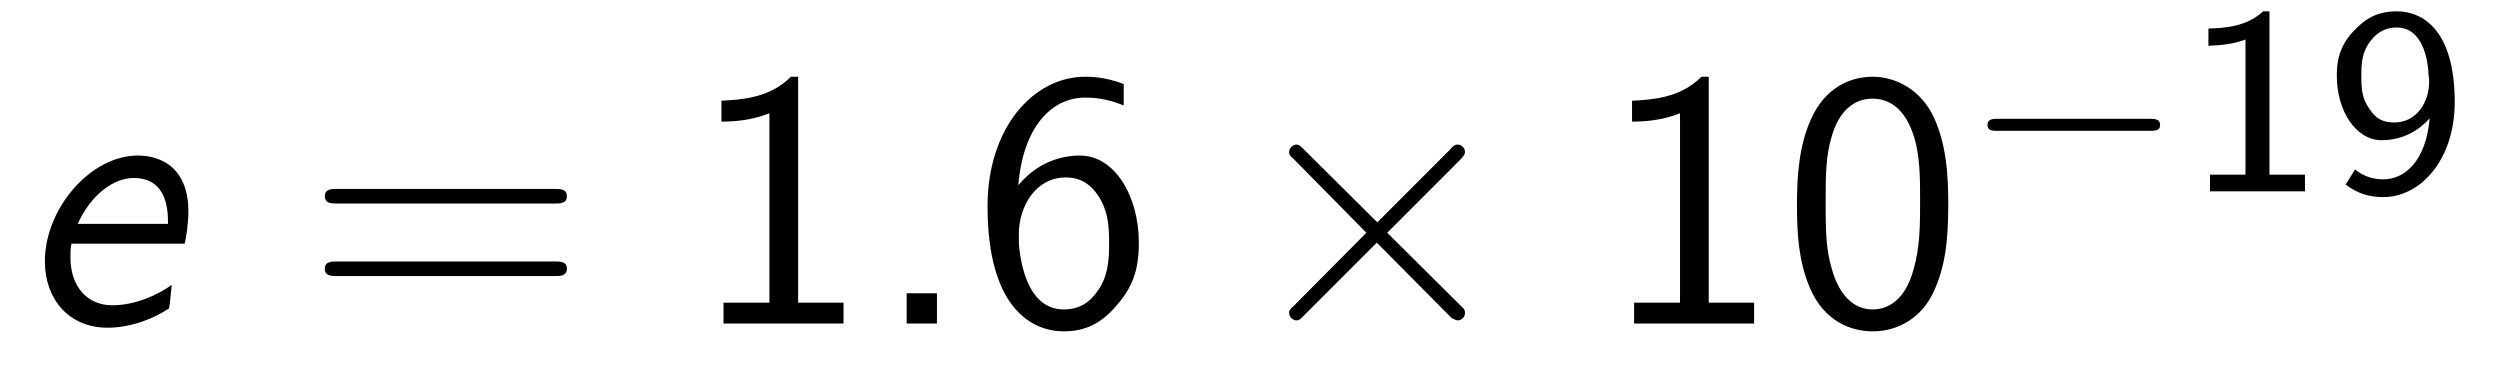
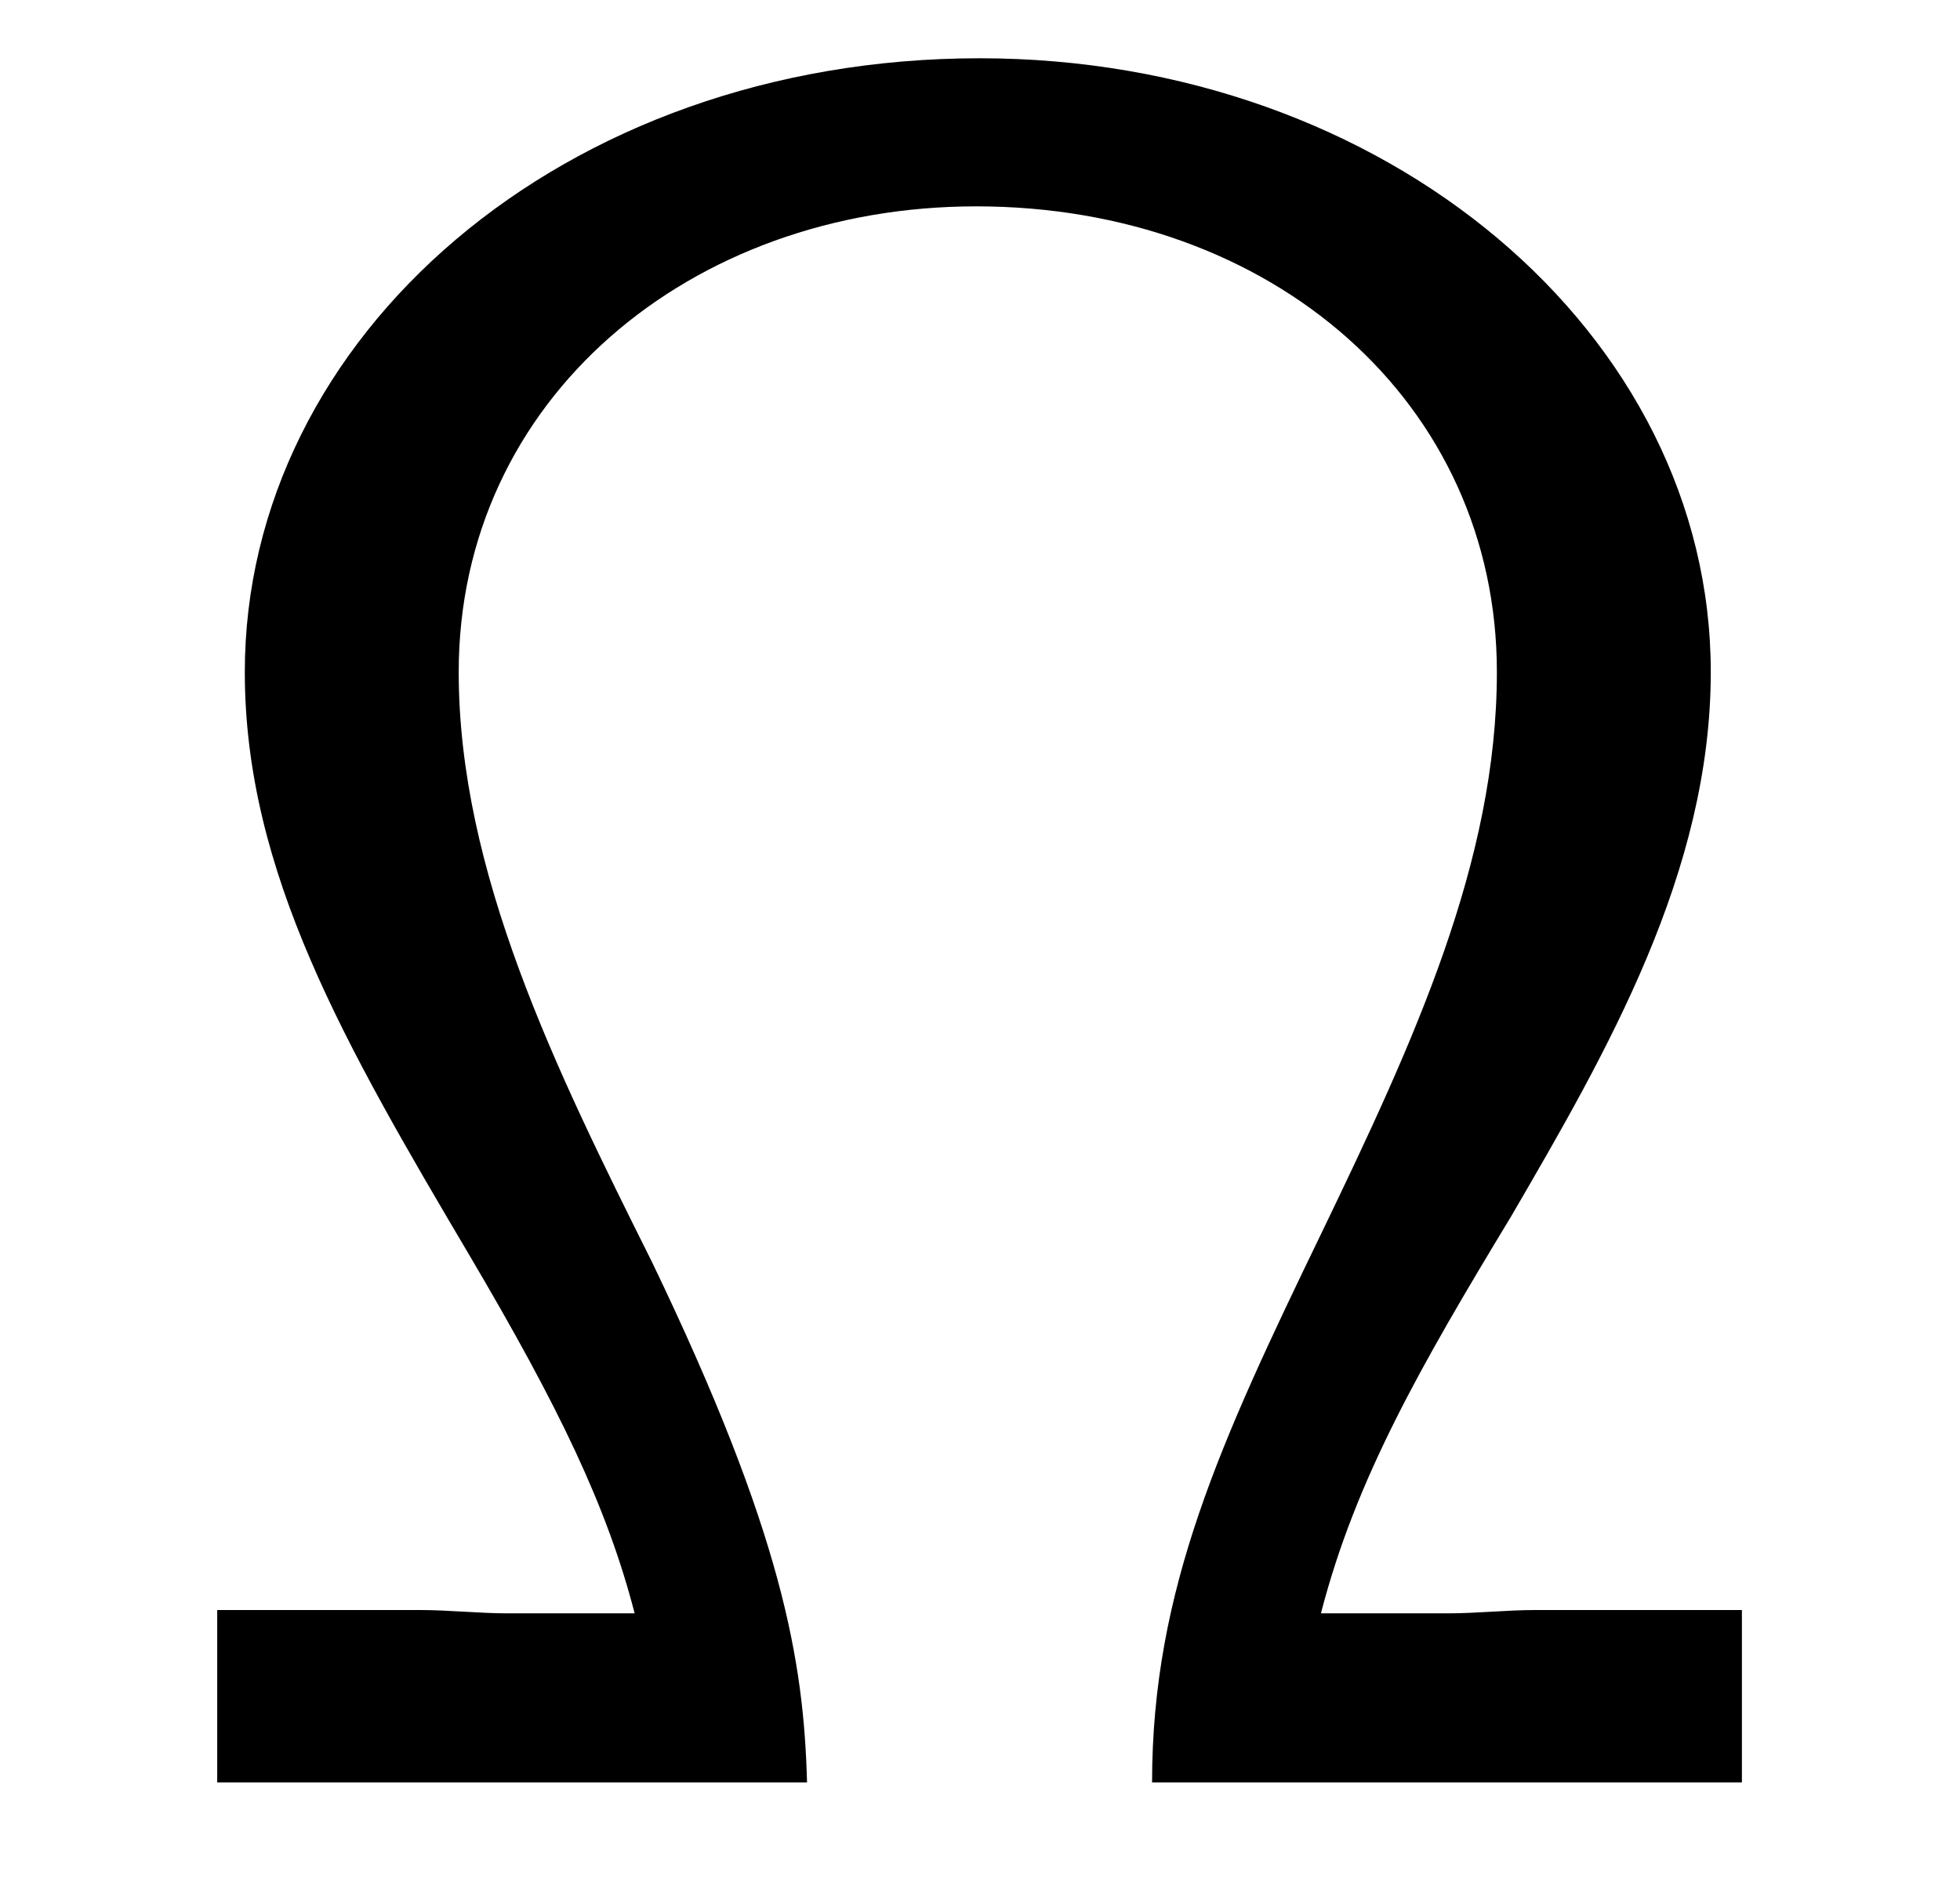
- <svg xmlns="http://www.w3.org/2000/svg" xmlns:xlink="http://www.w3.org/1999/xlink" viewBox="0 0 74.868 11.098">
+ <svg xmlns="http://www.w3.org/2000/svg" xmlns:xlink="http://www.w3.org/1999/xlink" viewBox="0 0 8.879 8.576">
  <defs>
    <g>
      <g id="glyph-0-0">
-         <path d="M 5.031 -2.391 C 5.078 -2.578 5.141 -3 5.141 -3.344 C 5.141 -3.547 5.141 -4.109 4.781 -4.547 C 4.578 -4.797 4.188 -5.031 3.625 -5.031 C 2.219 -5.031 0.844 -3.453 0.844 -1.859 C 0.844 -0.734 1.562 0.125 2.719 0.125 C 3.453 0.125 4.141 -0.172 4.562 -0.453 C 4.594 -0.594 4.625 -1 4.641 -1.156 C 4.25 -0.875 3.578 -0.547 2.859 -0.547 C 2.125 -0.547 1.609 -1.094 1.609 -1.984 C 1.609 -2.125 1.609 -2.25 1.641 -2.391 Z M 1.828 -2.984 C 2.219 -3.859 2.906 -4.359 3.5 -4.359 C 4.531 -4.359 4.531 -3.344 4.531 -2.984 Z M 1.828 -2.984 " />
-       </g>
-       <g id="glyph-1-0">
-         <path d="M 7.5 -3.594 C 7.656 -3.594 7.859 -3.594 7.859 -3.812 C 7.859 -4.031 7.656 -4.031 7.5 -4.031 L 0.969 -4.031 C 0.812 -4.031 0.609 -4.031 0.609 -3.812 C 0.609 -3.594 0.812 -3.594 0.984 -3.594 Z M 7.5 -1.422 C 7.656 -1.422 7.859 -1.422 7.859 -1.641 C 7.859 -1.859 7.656 -1.859 7.5 -1.859 L 0.984 -1.859 C 0.812 -1.859 0.609 -1.859 0.609 -1.641 C 0.609 -1.422 0.812 -1.422 0.969 -1.422 Z M 7.5 -1.422 " />
-       </g>
-       <g id="glyph-1-1">
-         <path d="M 3.266 -7.391 L 3.047 -7.391 C 2.406 -6.734 1.5 -6.703 0.969 -6.672 L 0.969 -6.047 C 1.328 -6.047 1.859 -6.078 2.406 -6.297 L 2.406 -0.625 L 1.031 -0.625 L 1.031 0 L 4.625 0 L 4.625 -0.625 L 3.266 -0.625 Z M 3.266 -7.391 " />
-       </g>
-       <g id="glyph-1-2">
-         <path d="M 1.969 -0.906 L 1.062 -0.906 L 1.062 0 L 1.969 0 Z M 1.969 -0.906 " />
-       </g>
-       <g id="glyph-1-3">
-         <path d="M 4.531 -7.172 C 3.969 -7.391 3.516 -7.391 3.375 -7.391 C 1.828 -7.391 0.453 -5.859 0.453 -3.516 C 0.453 -0.422 1.812 0.234 2.734 0.234 C 3.391 0.234 3.859 -0.016 4.281 -0.5 C 4.781 -1.062 4.984 -1.562 4.984 -2.422 C 4.984 -3.812 4.266 -5.031 3.219 -5.031 C 2.875 -5.031 2.047 -4.953 1.375 -4.141 C 1.516 -5.891 2.375 -6.766 3.375 -6.766 C 3.797 -6.766 4.141 -6.688 4.531 -6.531 Z M 1.391 -2.391 C 1.391 -2.547 1.391 -2.562 1.391 -2.688 C 1.391 -3.5 1.891 -4.375 2.797 -4.375 C 3.312 -4.375 3.625 -4.094 3.844 -3.703 C 4.062 -3.297 4.094 -2.906 4.094 -2.422 C 4.094 -2.047 4.094 -1.547 3.828 -1.094 C 3.641 -0.797 3.359 -0.422 2.734 -0.422 C 1.578 -0.422 1.422 -2.031 1.391 -2.391 Z M 1.391 -2.391 " />
-       </g>
-       <g id="glyph-1-4">
-         <path d="M 4.984 -3.562 C 4.984 -4.422 4.938 -5.438 4.484 -6.312 C 4.031 -7.125 3.281 -7.391 2.719 -7.391 C 2.078 -7.391 1.312 -7.094 0.875 -6.125 C 0.516 -5.328 0.453 -4.422 0.453 -3.562 C 0.453 -2.688 0.5 -1.891 0.828 -1.094 C 1.266 -0.047 2.094 0.234 2.719 0.234 C 3.516 0.234 4.203 -0.203 4.547 -0.953 C 4.875 -1.672 4.984 -2.391 4.984 -3.562 Z M 2.719 -0.422 C 2.156 -0.422 1.719 -0.844 1.5 -1.625 C 1.312 -2.25 1.312 -2.828 1.312 -3.688 C 1.312 -4.375 1.312 -5.031 1.5 -5.625 C 1.562 -5.828 1.828 -6.734 2.719 -6.734 C 3.562 -6.734 3.844 -5.906 3.922 -5.703 C 4.141 -5.094 4.141 -4.359 4.141 -3.688 C 4.141 -2.969 4.141 -2.281 3.938 -1.594 C 3.656 -0.594 3.078 -0.422 2.719 -0.422 Z M 2.719 -0.422 " />
-       </g>
-       <g id="glyph-2-0">
-         <path d="M 4.25 -3.031 L 2.062 -5.203 C 1.938 -5.328 1.906 -5.359 1.828 -5.359 C 1.719 -5.359 1.609 -5.25 1.609 -5.141 C 1.609 -5.062 1.625 -5.031 1.75 -4.922 L 3.922 -2.719 L 1.75 -0.531 C 1.625 -0.422 1.609 -0.391 1.609 -0.312 C 1.609 -0.203 1.719 -0.094 1.828 -0.094 C 1.906 -0.094 1.938 -0.125 2.062 -0.25 L 4.234 -2.422 L 6.484 -0.156 C 6.516 -0.156 6.594 -0.094 6.656 -0.094 C 6.781 -0.094 6.875 -0.203 6.875 -0.312 C 6.875 -0.344 6.875 -0.375 6.844 -0.438 C 6.828 -0.453 5.094 -2.172 4.547 -2.719 L 6.547 -4.719 C 6.594 -4.781 6.766 -4.922 6.812 -5 C 6.828 -5.016 6.875 -5.062 6.875 -5.141 C 6.875 -5.25 6.781 -5.359 6.656 -5.359 C 6.562 -5.359 6.516 -5.312 6.406 -5.188 Z M 4.25 -3.031 " />
-       </g>
-       <g id="glyph-3-0">
-         <path d="M 5.562 -1.812 C 5.703 -1.812 5.875 -1.812 5.875 -1.984 C 5.875 -2.172 5.703 -2.172 5.562 -2.172 L 1 -2.172 C 0.875 -2.172 0.703 -2.172 0.703 -1.984 C 0.703 -1.812 0.875 -1.812 1 -1.812 Z M 5.562 -1.812 " />
-       </g>
-       <g id="glyph-4-0">
-         <path d="M 2.562 -5.391 L 2.375 -5.391 C 1.859 -4.922 1.219 -4.891 0.734 -4.875 L 0.734 -4.359 C 1.047 -4.375 1.438 -4.391 1.844 -4.547 L 1.844 -0.5 L 0.781 -0.5 L 0.781 0 L 3.625 0 L 3.625 -0.5 L 2.562 -0.5 Z M 2.562 -5.391 " />
-       </g>
-       <g id="glyph-4-1">
-         <path d="M 0.609 -0.203 C 1 0.094 1.359 0.172 1.734 0.172 C 2.859 0.172 3.875 -0.953 3.875 -2.672 C 3.875 -4.844 2.906 -5.391 2.141 -5.391 C 1.438 -5.391 1.109 -5.062 0.875 -4.828 C 0.359 -4.312 0.344 -3.766 0.344 -3.453 C 0.344 -2.422 0.906 -1.531 1.688 -1.531 C 2.594 -1.531 3.078 -2.141 3.125 -2.188 C 3.016 -0.922 2.391 -0.359 1.734 -0.359 C 1.328 -0.359 1.062 -0.516 0.891 -0.656 Z M 3.094 -3.453 C 3.109 -3.406 3.109 -3.328 3.109 -3.281 C 3.109 -2.688 2.75 -2.062 2.062 -2.062 C 1.75 -2.062 1.516 -2.156 1.312 -2.484 C 1.094 -2.781 1.078 -3.094 1.078 -3.453 C 1.078 -3.766 1.078 -4.125 1.328 -4.469 C 1.5 -4.703 1.734 -4.906 2.141 -4.906 C 2.906 -4.906 3.078 -3.969 3.094 -3.453 Z M 3.094 -3.453 " />
+         <path d="M 7.391 -0.781 L 6.453 -0.781 C 6.328 -0.781 6.188 -0.766 6.062 -0.766 L 5.484 -0.766 C 5.641 -1.375 5.938 -1.891 6.344 -2.562 C 6.781 -3.312 7.25 -4.125 7.25 -5.031 C 7.25 -6.562 5.781 -7.812 3.938 -7.812 C 2.047 -7.812 0.609 -6.547 0.609 -5.031 C 0.609 -4.125 1.062 -3.344 1.625 -2.391 C 2.031 -1.703 2.25 -1.25 2.375 -0.766 L 1.797 -0.766 C 1.672 -0.766 1.531 -0.781 1.406 -0.781 L 0.484 -0.781 L 0.484 0 L 3.156 0 C 3.141 -0.547 3.047 -1.125 2.453 -2.359 C 2.016 -3.234 1.578 -4.125 1.578 -5.031 C 1.578 -6.266 2.625 -7.141 3.922 -7.141 C 5.266 -7.141 6.281 -6.25 6.281 -5.031 C 6.281 -4.172 5.906 -3.359 5.484 -2.484 C 5.031 -1.547 4.719 -0.875 4.719 0 L 7.391 0 Z M 7.391 -0.781 " />
      </g>
    </g>
+     <clipPath id="clip-0">
+       <path clip-rule="nonzero" d="M 0 0 L 8 0 L 8 8.574 L 0 8.574 Z M 0 0 " />
+     </clipPath>
  </defs>
-   <g fill="rgb(0%, 0%, 0%)" fill-opacity="1">
-     <use xlink:href="#glyph-0-0" x="0.5" y="9.689" />
-   </g>
-   <g fill="rgb(0%, 0%, 0%)" fill-opacity="1">
-     <use xlink:href="#glyph-1-0" x="9.118" y="9.689" />
-   </g>
-   <g fill="rgb(0%, 0%, 0%)" fill-opacity="1">
-     <use xlink:href="#glyph-1-1" x="20.636" y="9.689" />
-     <use xlink:href="#glyph-1-2" x="26.09" y="9.689" />
-     <use xlink:href="#glyph-1-3" x="29.121" y="9.689" />
-   </g>
-   <g fill="rgb(0%, 0%, 0%)" fill-opacity="1">
-     <use xlink:href="#glyph-2-0" x="36.997" y="9.689" />
-   </g>
-   <g fill="rgb(0%, 0%, 0%)" fill-opacity="1">
-     <use xlink:href="#glyph-1-1" x="47.906" y="9.689" />
-     <use xlink:href="#glyph-1-4" x="53.361" y="9.689" />
-   </g>
-   <g fill="rgb(0%, 0%, 0%)" fill-opacity="1">
-     <use xlink:href="#glyph-3-0" x="58.815" y="5.73" />
-   </g>
-   <g fill="rgb(0%, 0%, 0%)" fill-opacity="1">
-     <use xlink:href="#glyph-4-0" x="65.402" y="5.73" />
-     <use xlink:href="#glyph-4-1" x="69.637" y="5.73" />
+   <g clip-path="url(#clip-0)">
+     <g fill="rgb(0%, 0%, 0%)" fill-opacity="1">
+       <use xlink:href="#glyph-0-0" x="0.5" y="8.076" />
+     </g>
  </g>
</svg>
